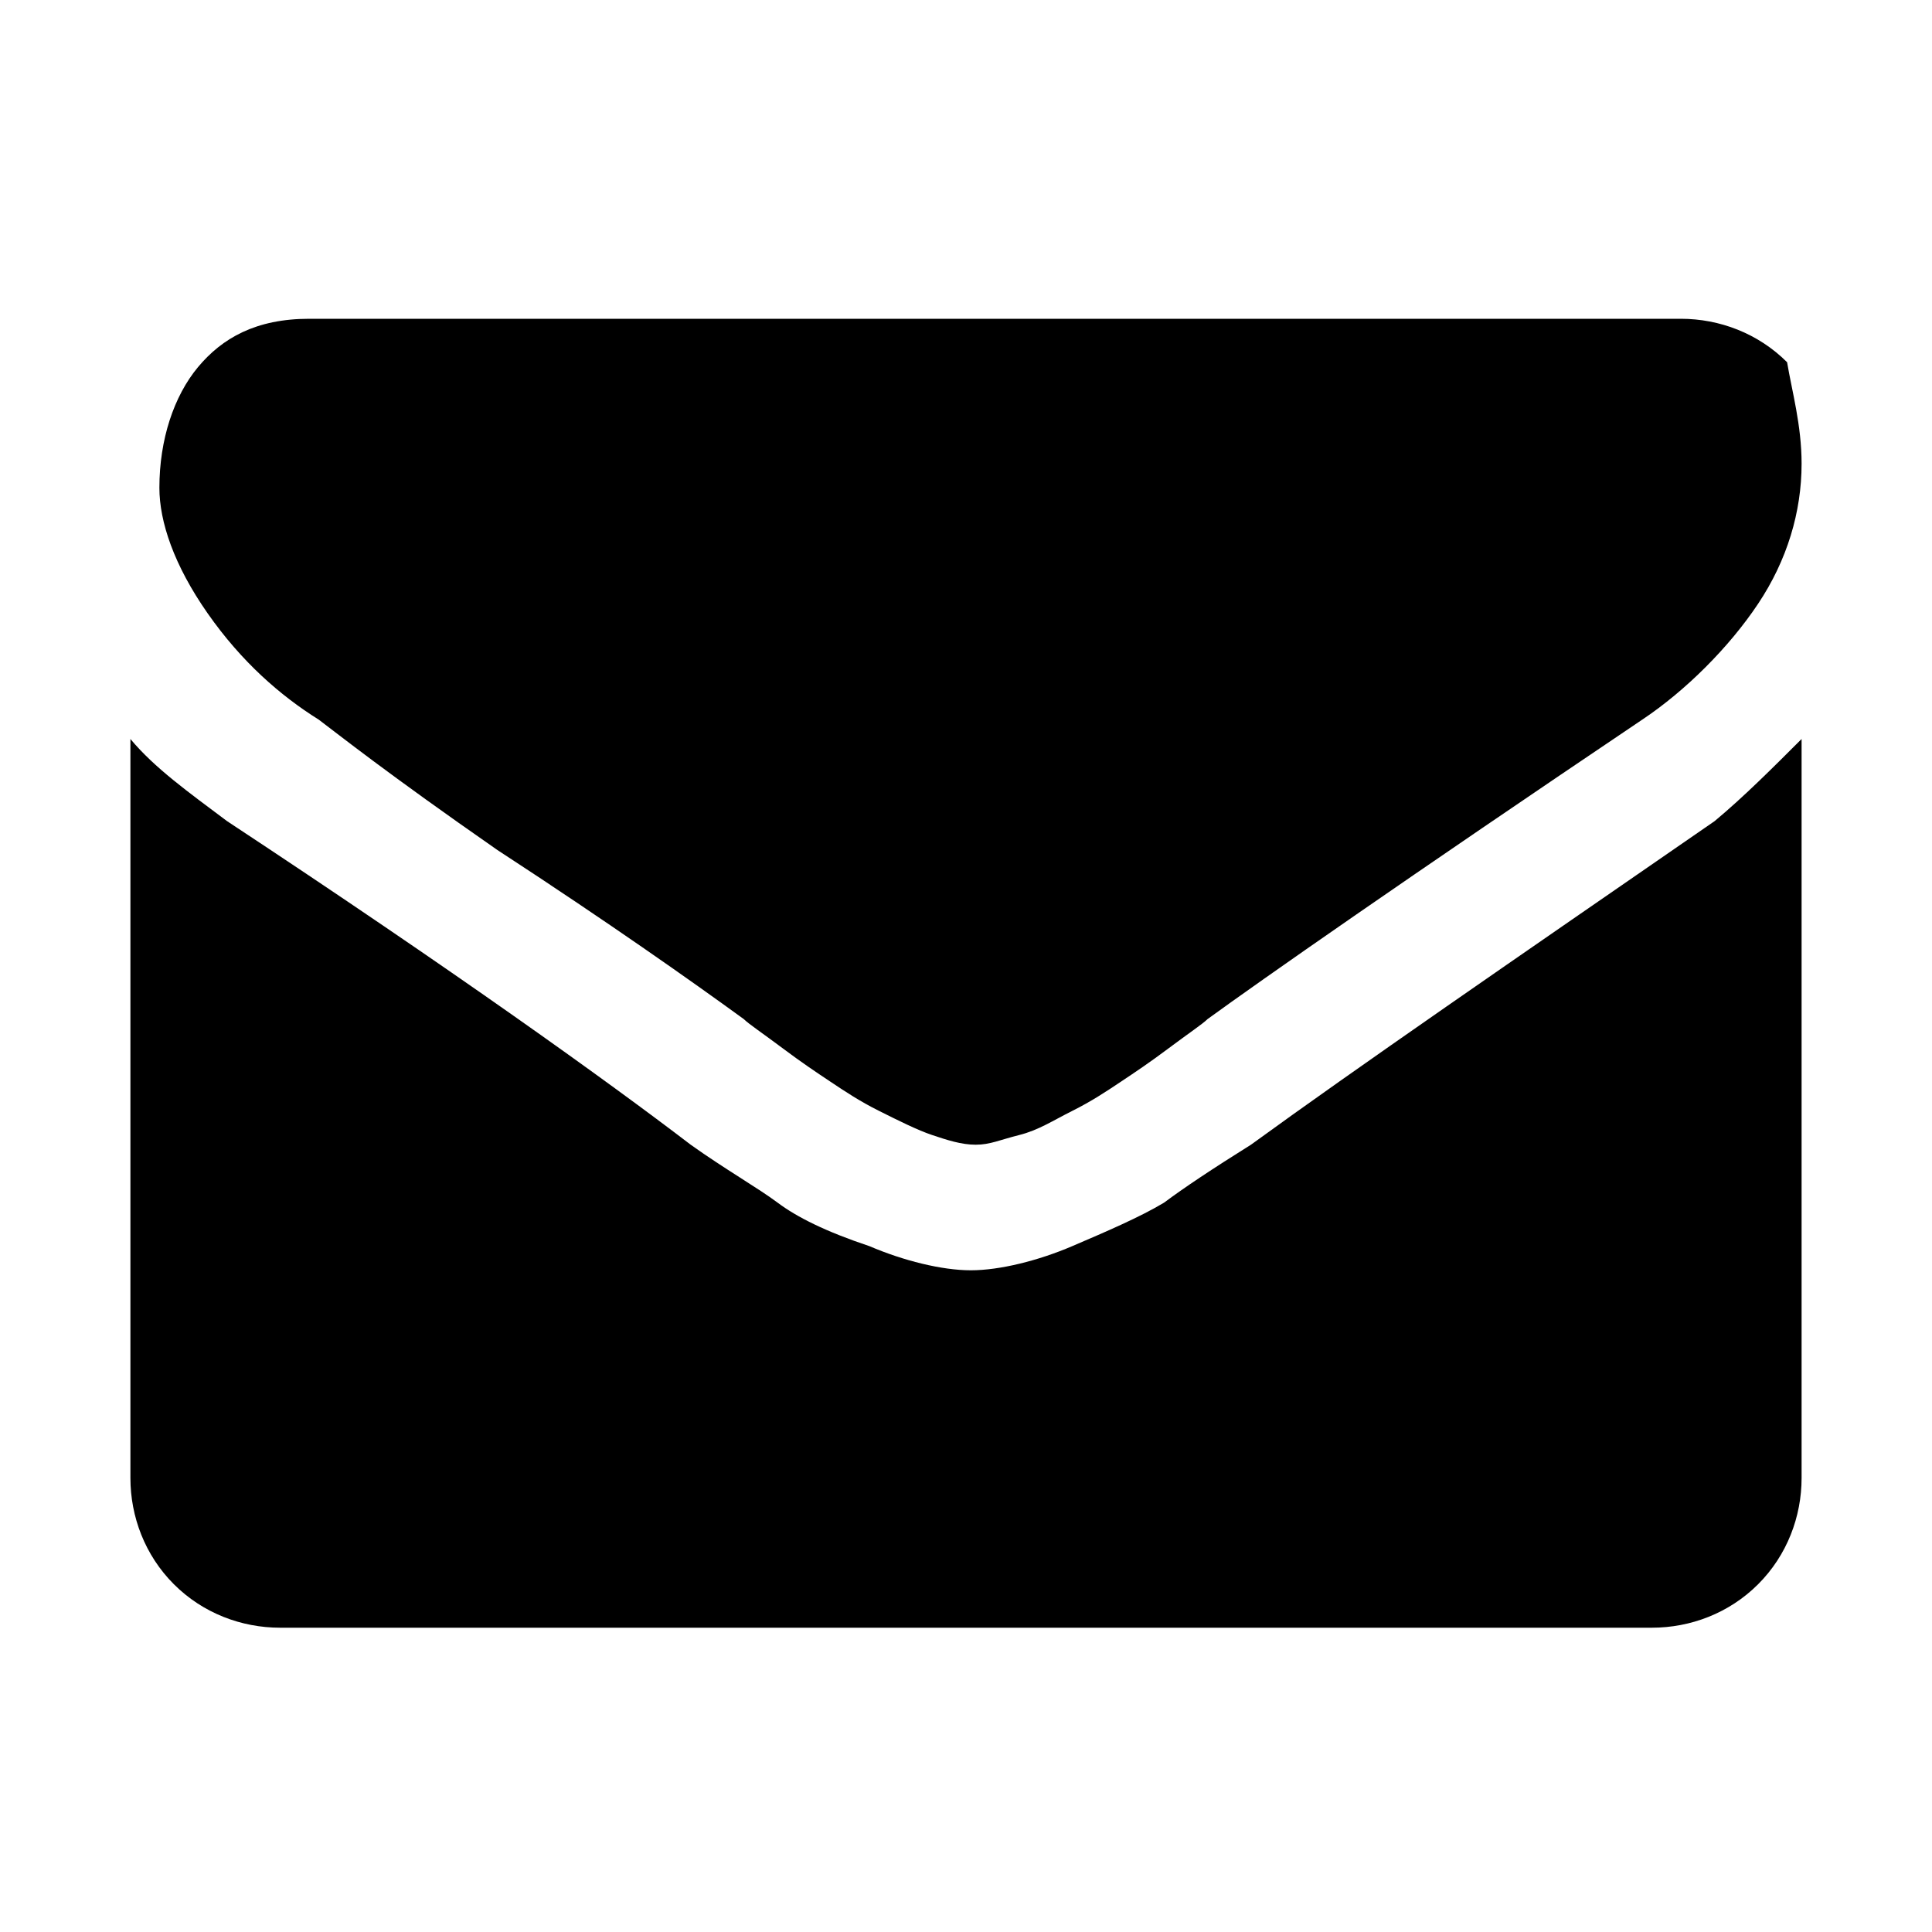
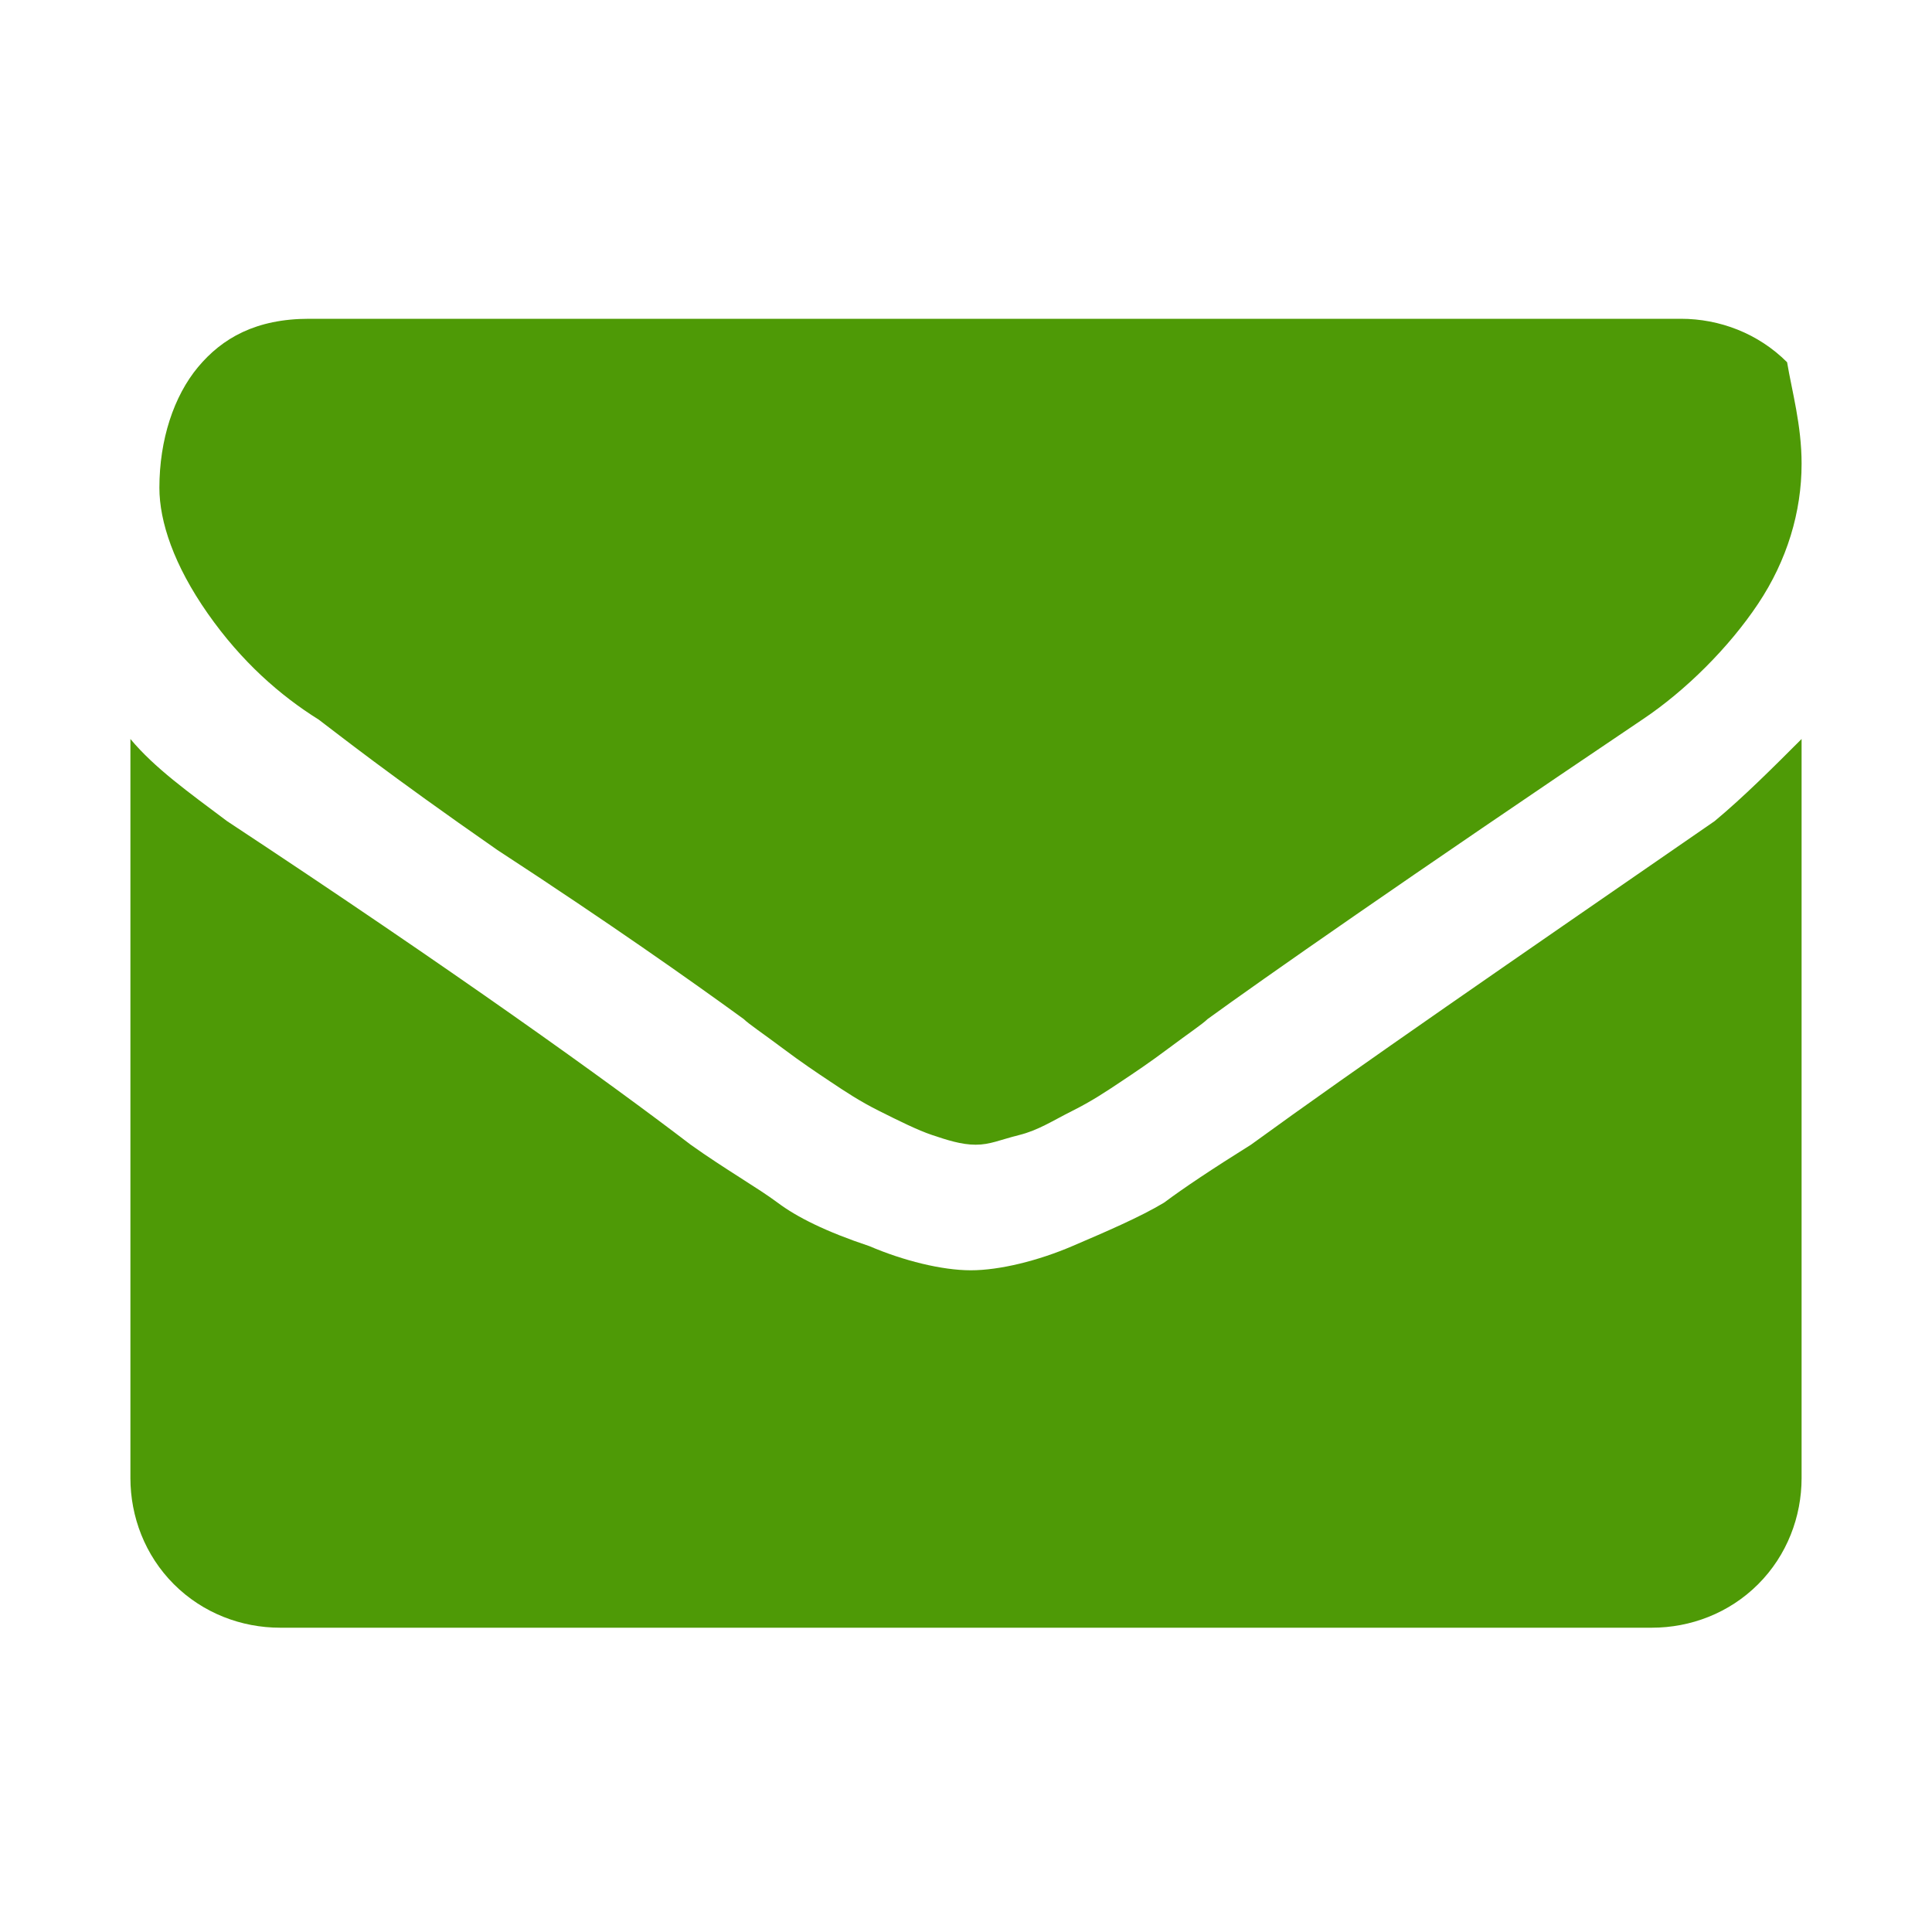
<svg xmlns="http://www.w3.org/2000/svg" viewBox="0 0 40 40" id="icon">
-   <path d="M37.3,15.3v15.3c0,0.8-0.3,1.6-0.9,2.2c-0.6,0.6-1.4,0.9-2.2,0.9H5.8c-0.8,0-1.6-0.3-2.2-0.9s-0.9-1.4-0.9-2.2V15.3 c0.5,0.6,1.2,1.1,2,1.7c4.7,3.1,7.9,5.4,9.6,6.7c0.7,0.5,1.4,0.9,1.8,1.2c0.4,0.3,1,0.6,1.9,0.9c0.7,0.3,1.5,0.5,2.1,0.5l0,0 c0.6,0,1.4-0.2,2.1-0.5c0.7-0.3,1.4-0.6,1.9-0.9c0.4-0.3,1-0.7,1.8-1.2c2.2-1.6,5.4-3.8,9.6-6.7C36.1,16.5,36.7,15.9,37.3,15.3 L37.3,15.3z M37.3,9.6c0,1-0.3,2-0.9,2.9c-0.6,0.9-1.5,1.8-2.4,2.4c-4.9,3.3-7.9,5.4-9,6.2c-0.1,0.1-0.4,0.3-0.8,0.6 c-0.4,0.3-0.7,0.5-1,0.7c-0.3,0.2-0.6,0.4-1,0.6c-0.4,0.2-0.7,0.4-1.1,0.5c-0.4,0.1-0.6,0.2-0.9,0.2l0,0c-0.3,0-0.6-0.1-0.9-0.2 c-0.3-0.1-0.7-0.3-1.1-0.5c-0.4-0.2-0.7-0.4-1-0.6c-0.3-0.2-0.6-0.4-1-0.7c-0.4-0.3-0.7-0.5-0.8-0.6c-1.1-0.8-2.8-2-5.1-3.5 c-2.3-1.6-3.3-2.4-3.7-2.7c-0.8-0.5-1.6-1.2-2.3-2.2s-1-1.9-1-2.6c0-1,0.3-1.9,0.8-2.5c0.5-0.6,1.2-1,2.3-1h28.4 c0.8,0,1.6,0.3,2.2,0.9C37.1,8.1,37.3,8.8,37.3,9.6L37.3,9.6z" />
+   <path fill="#4E9A06" d="M37.3,15.3v15.3c0,0.8-0.3,1.6-0.9,2.2c-0.6,0.6-1.4,0.9-2.2,0.9H5.8c-0.8,0-1.6-0.3-2.2-0.9s-0.9-1.4-0.9-2.2V15.3 c0.5,0.6,1.2,1.1,2,1.7c4.7,3.1,7.9,5.4,9.6,6.7c0.7,0.5,1.4,0.9,1.8,1.2c0.4,0.3,1,0.6,1.9,0.9c0.7,0.3,1.5,0.5,2.1,0.5l0,0 c0.6,0,1.4-0.2,2.1-0.5c0.7-0.3,1.4-0.6,1.9-0.9c0.4-0.3,1-0.7,1.8-1.2c2.2-1.6,5.4-3.8,9.6-6.7C36.1,16.5,36.7,15.9,37.3,15.3 L37.3,15.3z M37.3,9.6c0,1-0.3,2-0.9,2.9c-0.6,0.9-1.5,1.8-2.4,2.4c-4.9,3.3-7.9,5.4-9,6.2c-0.1,0.1-0.4,0.3-0.8,0.6 c-0.4,0.3-0.7,0.5-1,0.7c-0.3,0.2-0.6,0.4-1,0.6c-0.4,0.2-0.7,0.4-1.1,0.5c-0.4,0.1-0.6,0.2-0.9,0.2l0,0c-0.3,0-0.6-0.1-0.9-0.2 c-0.3-0.1-0.7-0.3-1.1-0.5c-0.4-0.2-0.7-0.4-1-0.6c-0.3-0.2-0.6-0.4-1-0.7c-0.4-0.3-0.7-0.5-0.8-0.6c-1.1-0.8-2.8-2-5.1-3.5 c-2.3-1.6-3.3-2.4-3.7-2.7c-0.8-0.5-1.6-1.2-2.3-2.2s-1-1.9-1-2.6c0-1,0.3-1.9,0.8-2.5c0.5-0.6,1.2-1,2.3-1h28.4 c0.8,0,1.6,0.3,2.2,0.9C37.1,8.1,37.3,8.8,37.3,9.6L37.3,9.6z" />
</svg>
